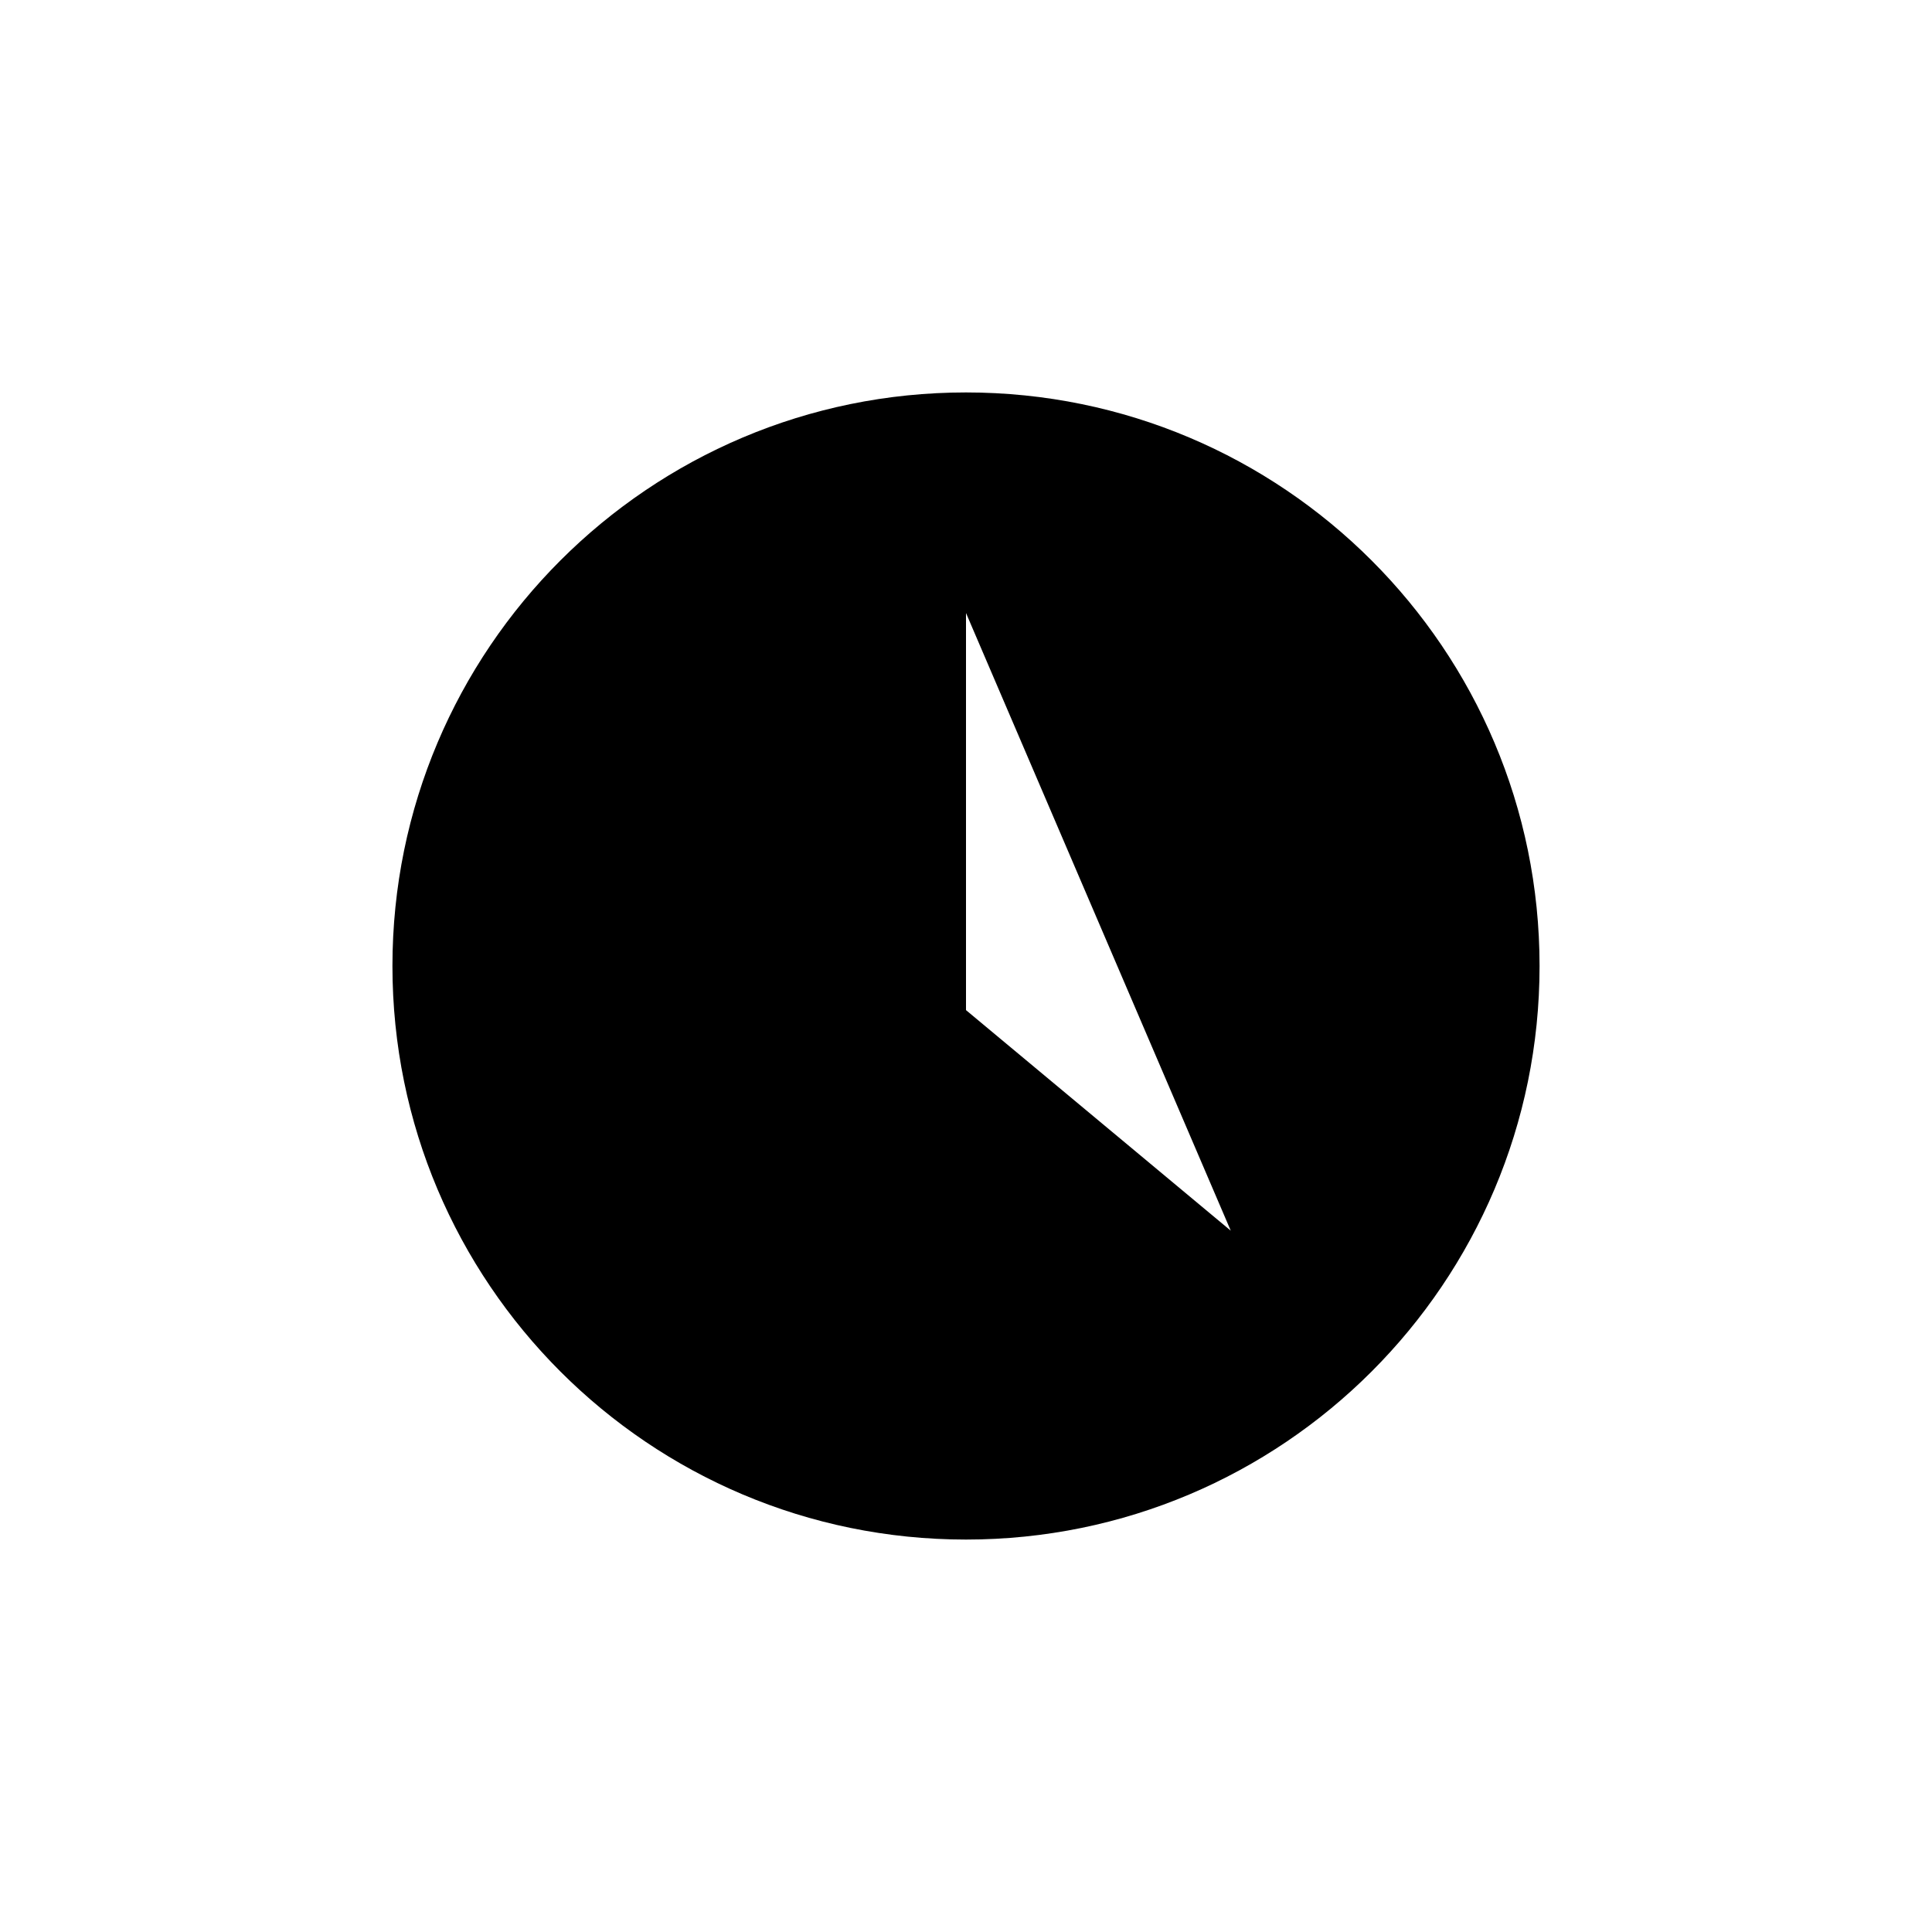
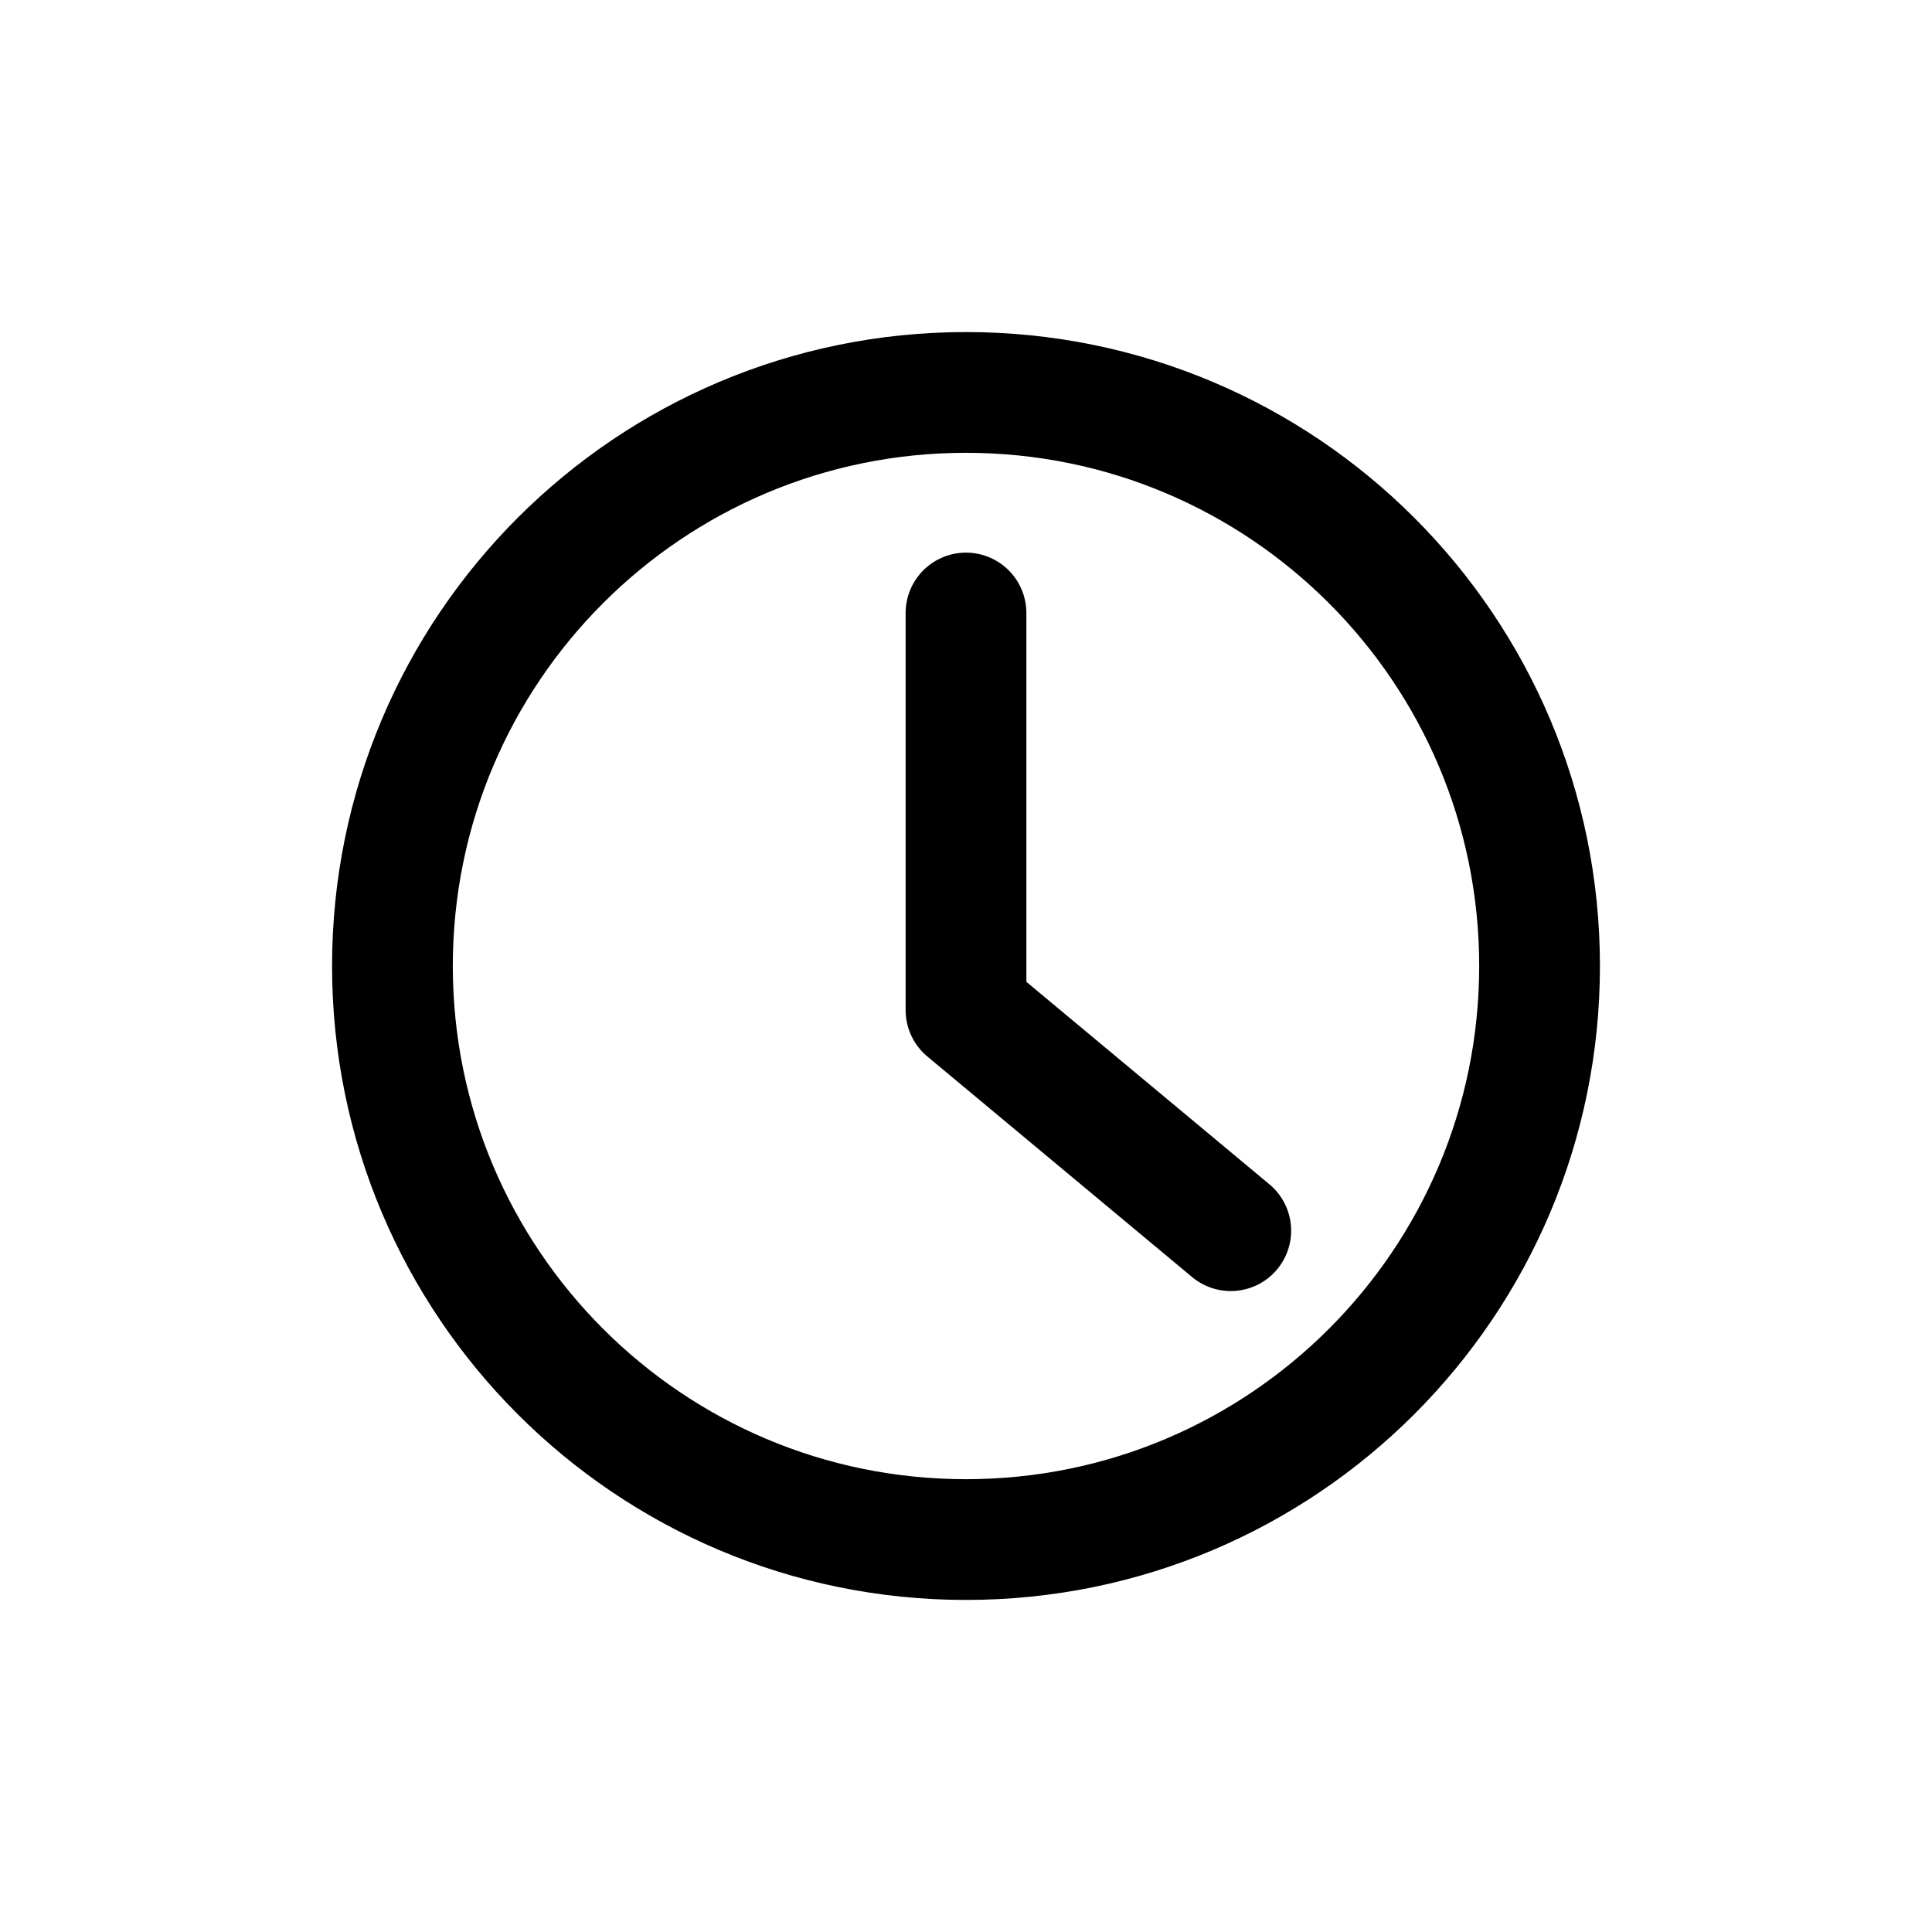
<svg xmlns="http://www.w3.org/2000/svg" width="24" height="24" fill="none" viewBox="0 0 24 24">
-   <path fill="currentColor" stroke-linecap="round" stroke-linejoin="round" d="M12 7.615v4.933l3.289 2.74M19.125 12a7.125 7.125 0 1 1-14.25 0 7.125 7.125 0 0 1 14.25 0" />
+   <path fill="none" stroke="currentColor" stroke-width="1.5" stroke-linecap="round" stroke-linejoin="round" d="M12 7.615v4.933l3.289 2.74M19.125 12a7.125 7.125 0 1 1-14.25 0 7.125 7.125 0 0 1 14.25 0" />
</svg>
